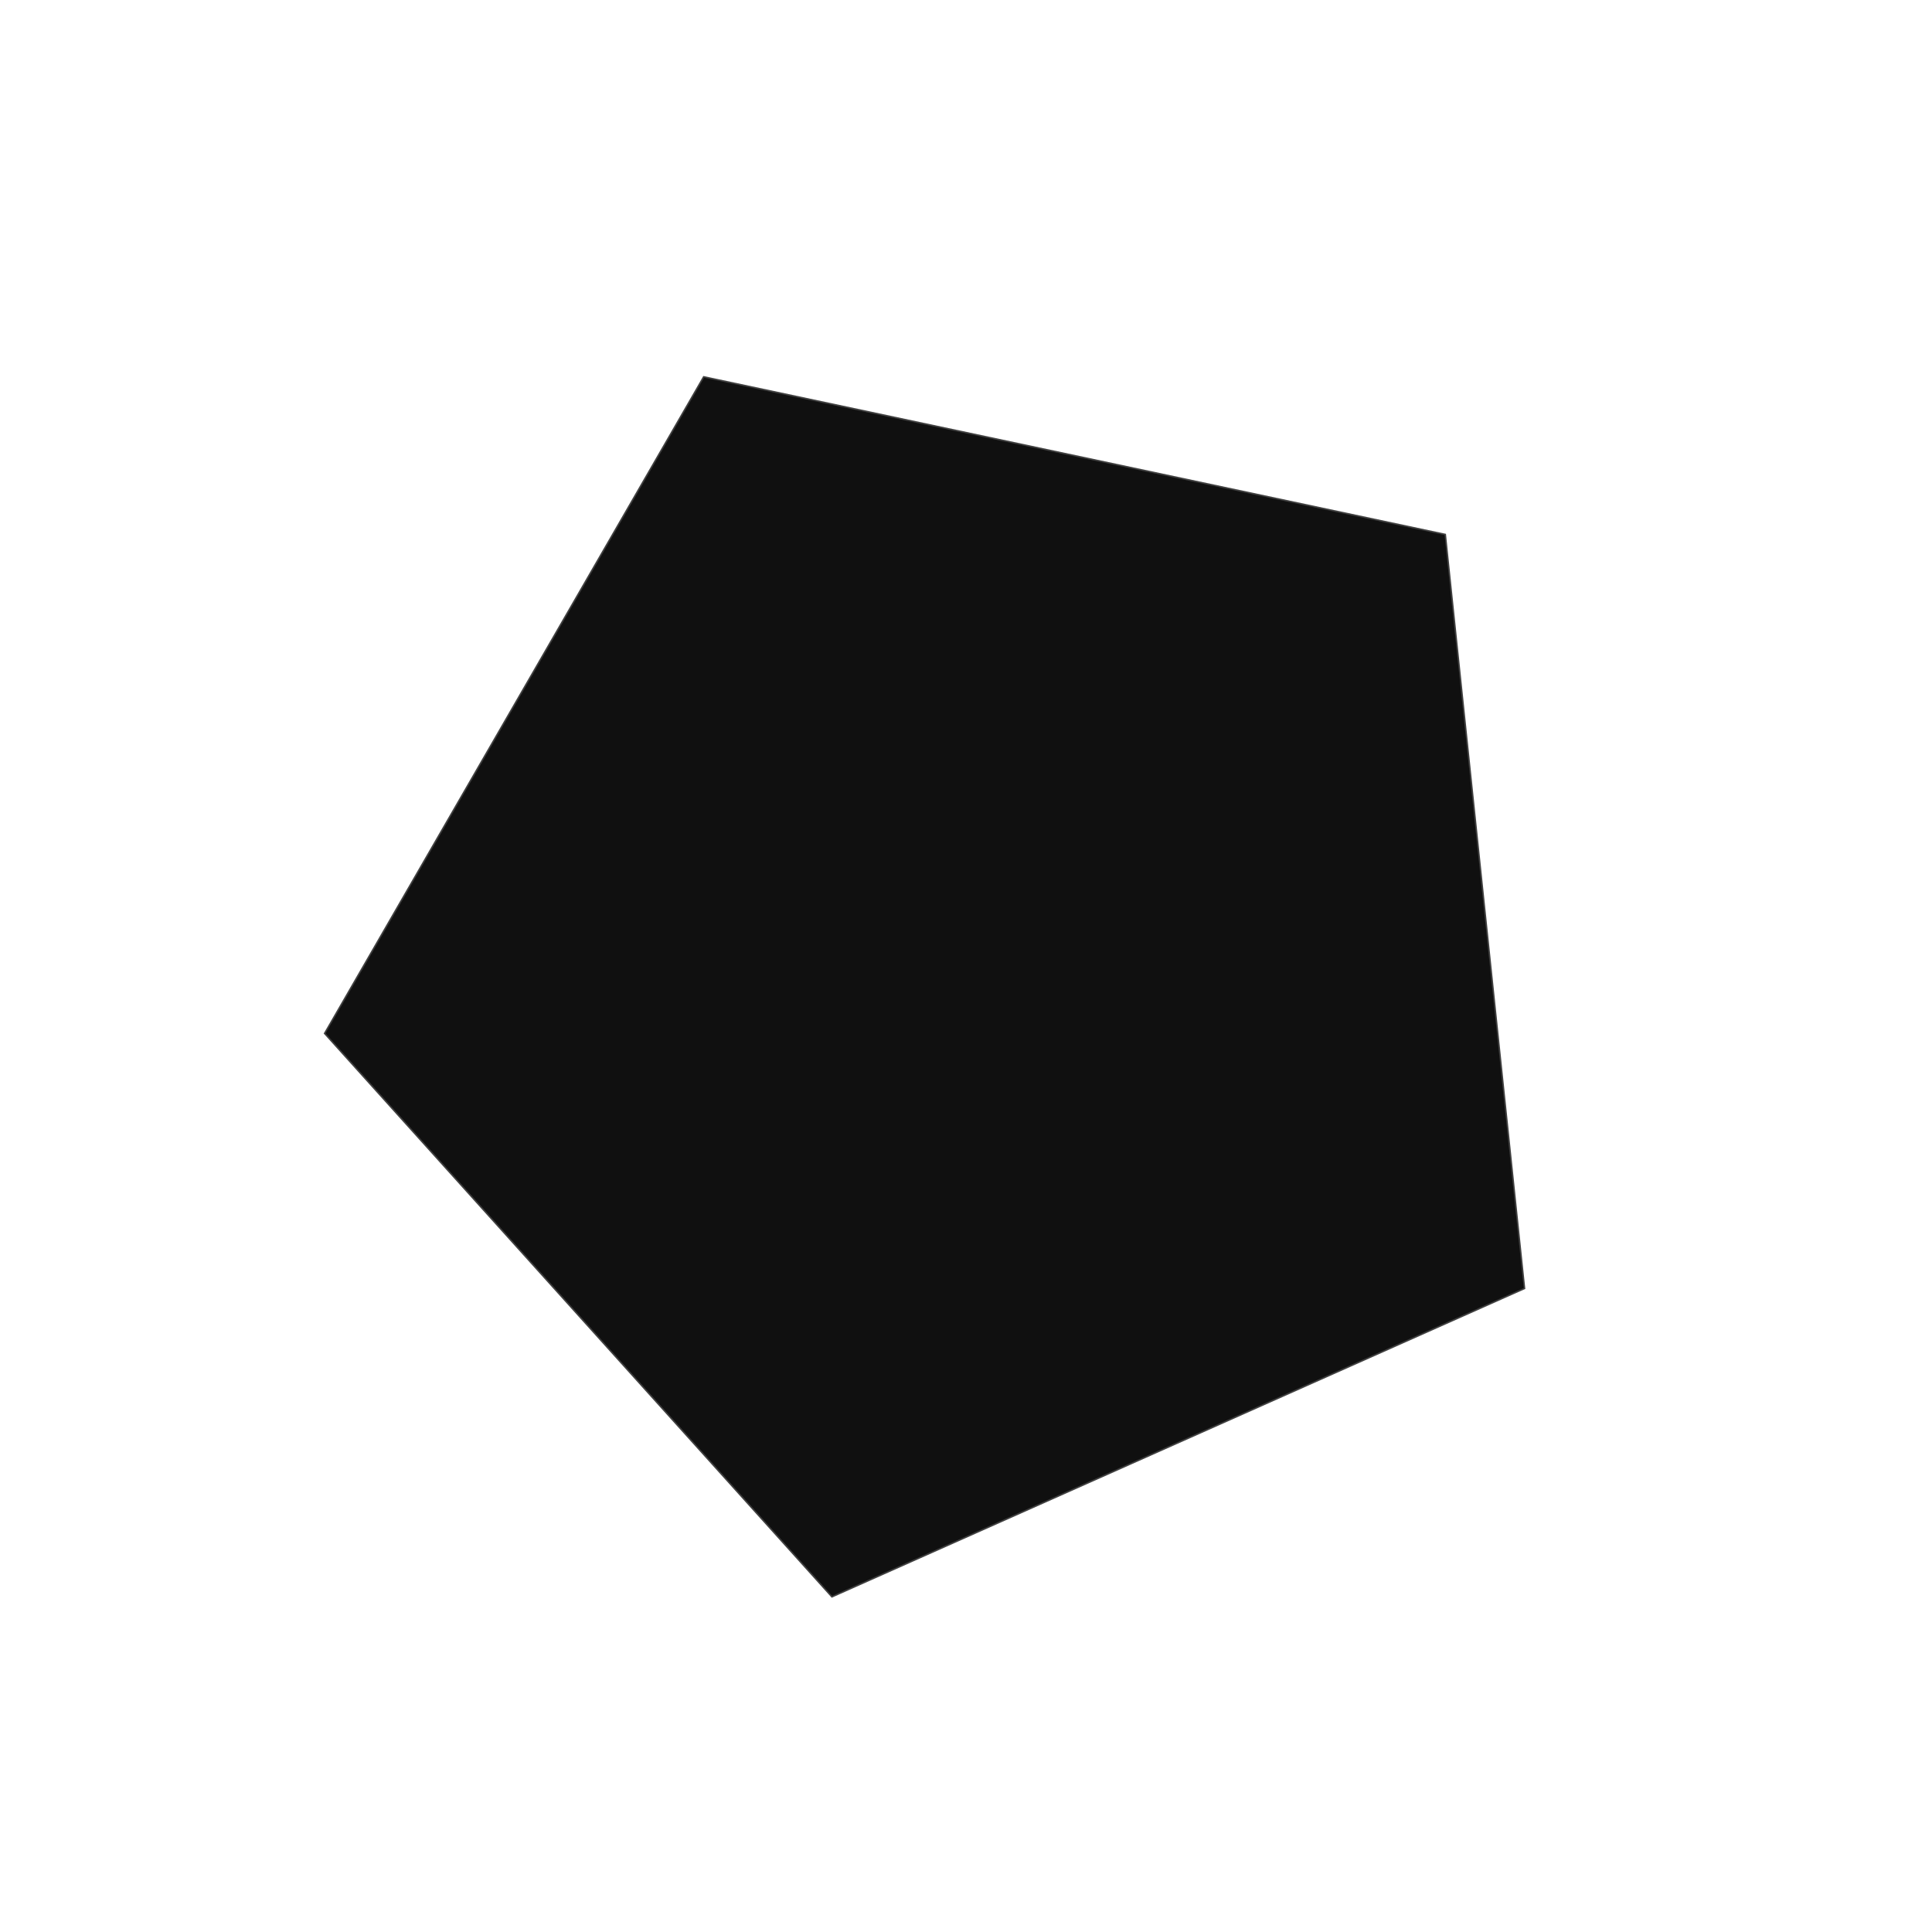
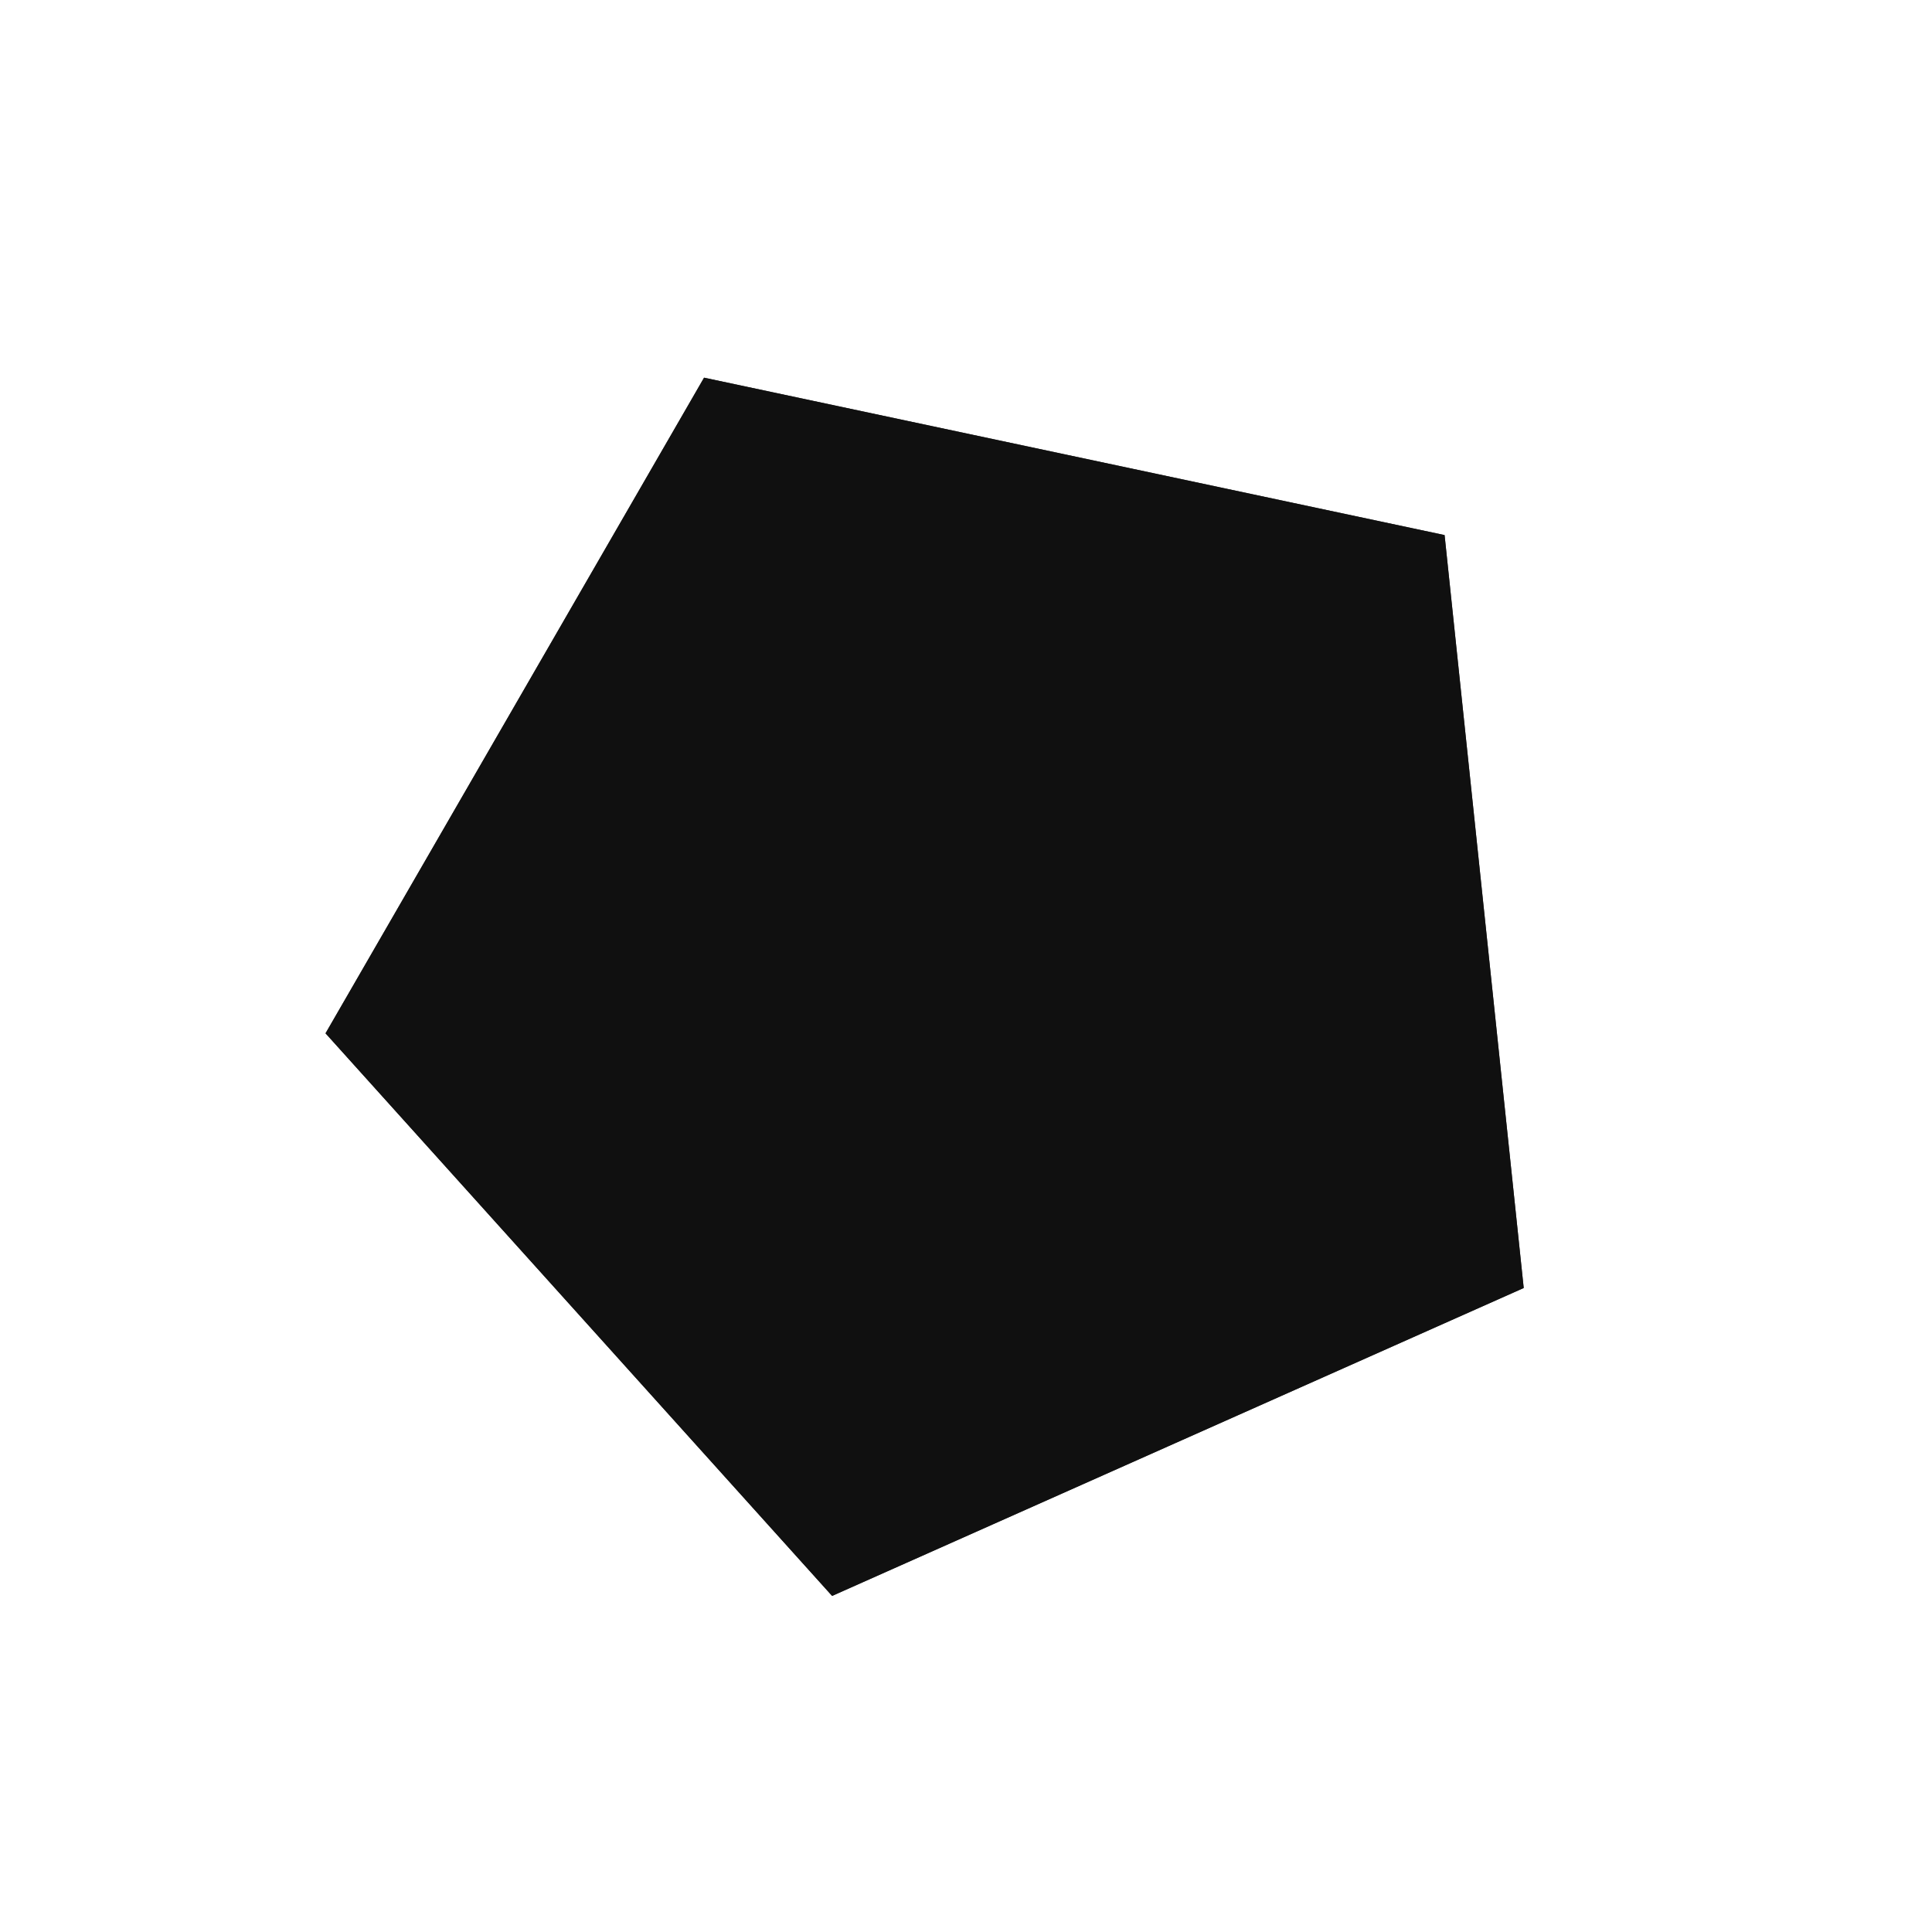
<svg xmlns="http://www.w3.org/2000/svg" width="640" height="640" viewport-fill="#000" label="_shape #8 anim #1">
  <defs>
    <style type="text/css">.tri-rotate-8{ 
    animation: spin8 2s cubic-bezier(0.05, 1.23, 0.99, 0.04) infinite
}

@keyframes spin8 {
    0% { transform:rotate(10deg) scale(1);  }         
    50% { transform:rotate(110deg) scale(1.1); }             
    100% { transform:rotate(10deg) scale(1);  }     
}
.f-0 { fill: #000;  }
.f-1 { fill: #101010;  }
.f-2 { fill: #202020;  }
.f-3 { fill: #303030;  }
.f-4 { fill: #404040;  }
.f-5 { fill: #505050;  }
.f-6 { fill: #606060;  }
.f-7 { fill: #707070;  }
.f-8 { fill: #808080;  }
.f-9 { fill: #909090;  }
.f-10 { fill: #a0a0a0;  }
.f-11 { fill: #b0b0b0;  }
.f-12 { fill: #c0c0c0;  }
.f-13 { fill: #d0d0d0;  }
.f-14 { fill: #e0e0e0;  }
.f-15 { fill: #f0f0f0;  }
.bgc { fill: #101010;  }
- .fore { fill: #404040; stroke: #404040;  }
+ .fore { fill: #404040; stroke-color: #404040; sroke-width: 0;  }
text{ font-family: Freemono, Sans, Arial; } 
</style>
  </defs>
  <g fill-rule="evenodd" transform="translate(320,320)">
    <path d="M184.752,106.667L158.538,-142.748L-86.77,-194.89L-212.165,22.299L-44.354,208.671Z" class="fore" />
    <path class="tri-rotate-8 bgc" d="M184.752,106.667L158.538,-142.748L-86.77,-194.89L-212.165,22.299L-44.354,208.671Z" />
  </g>
</svg>
